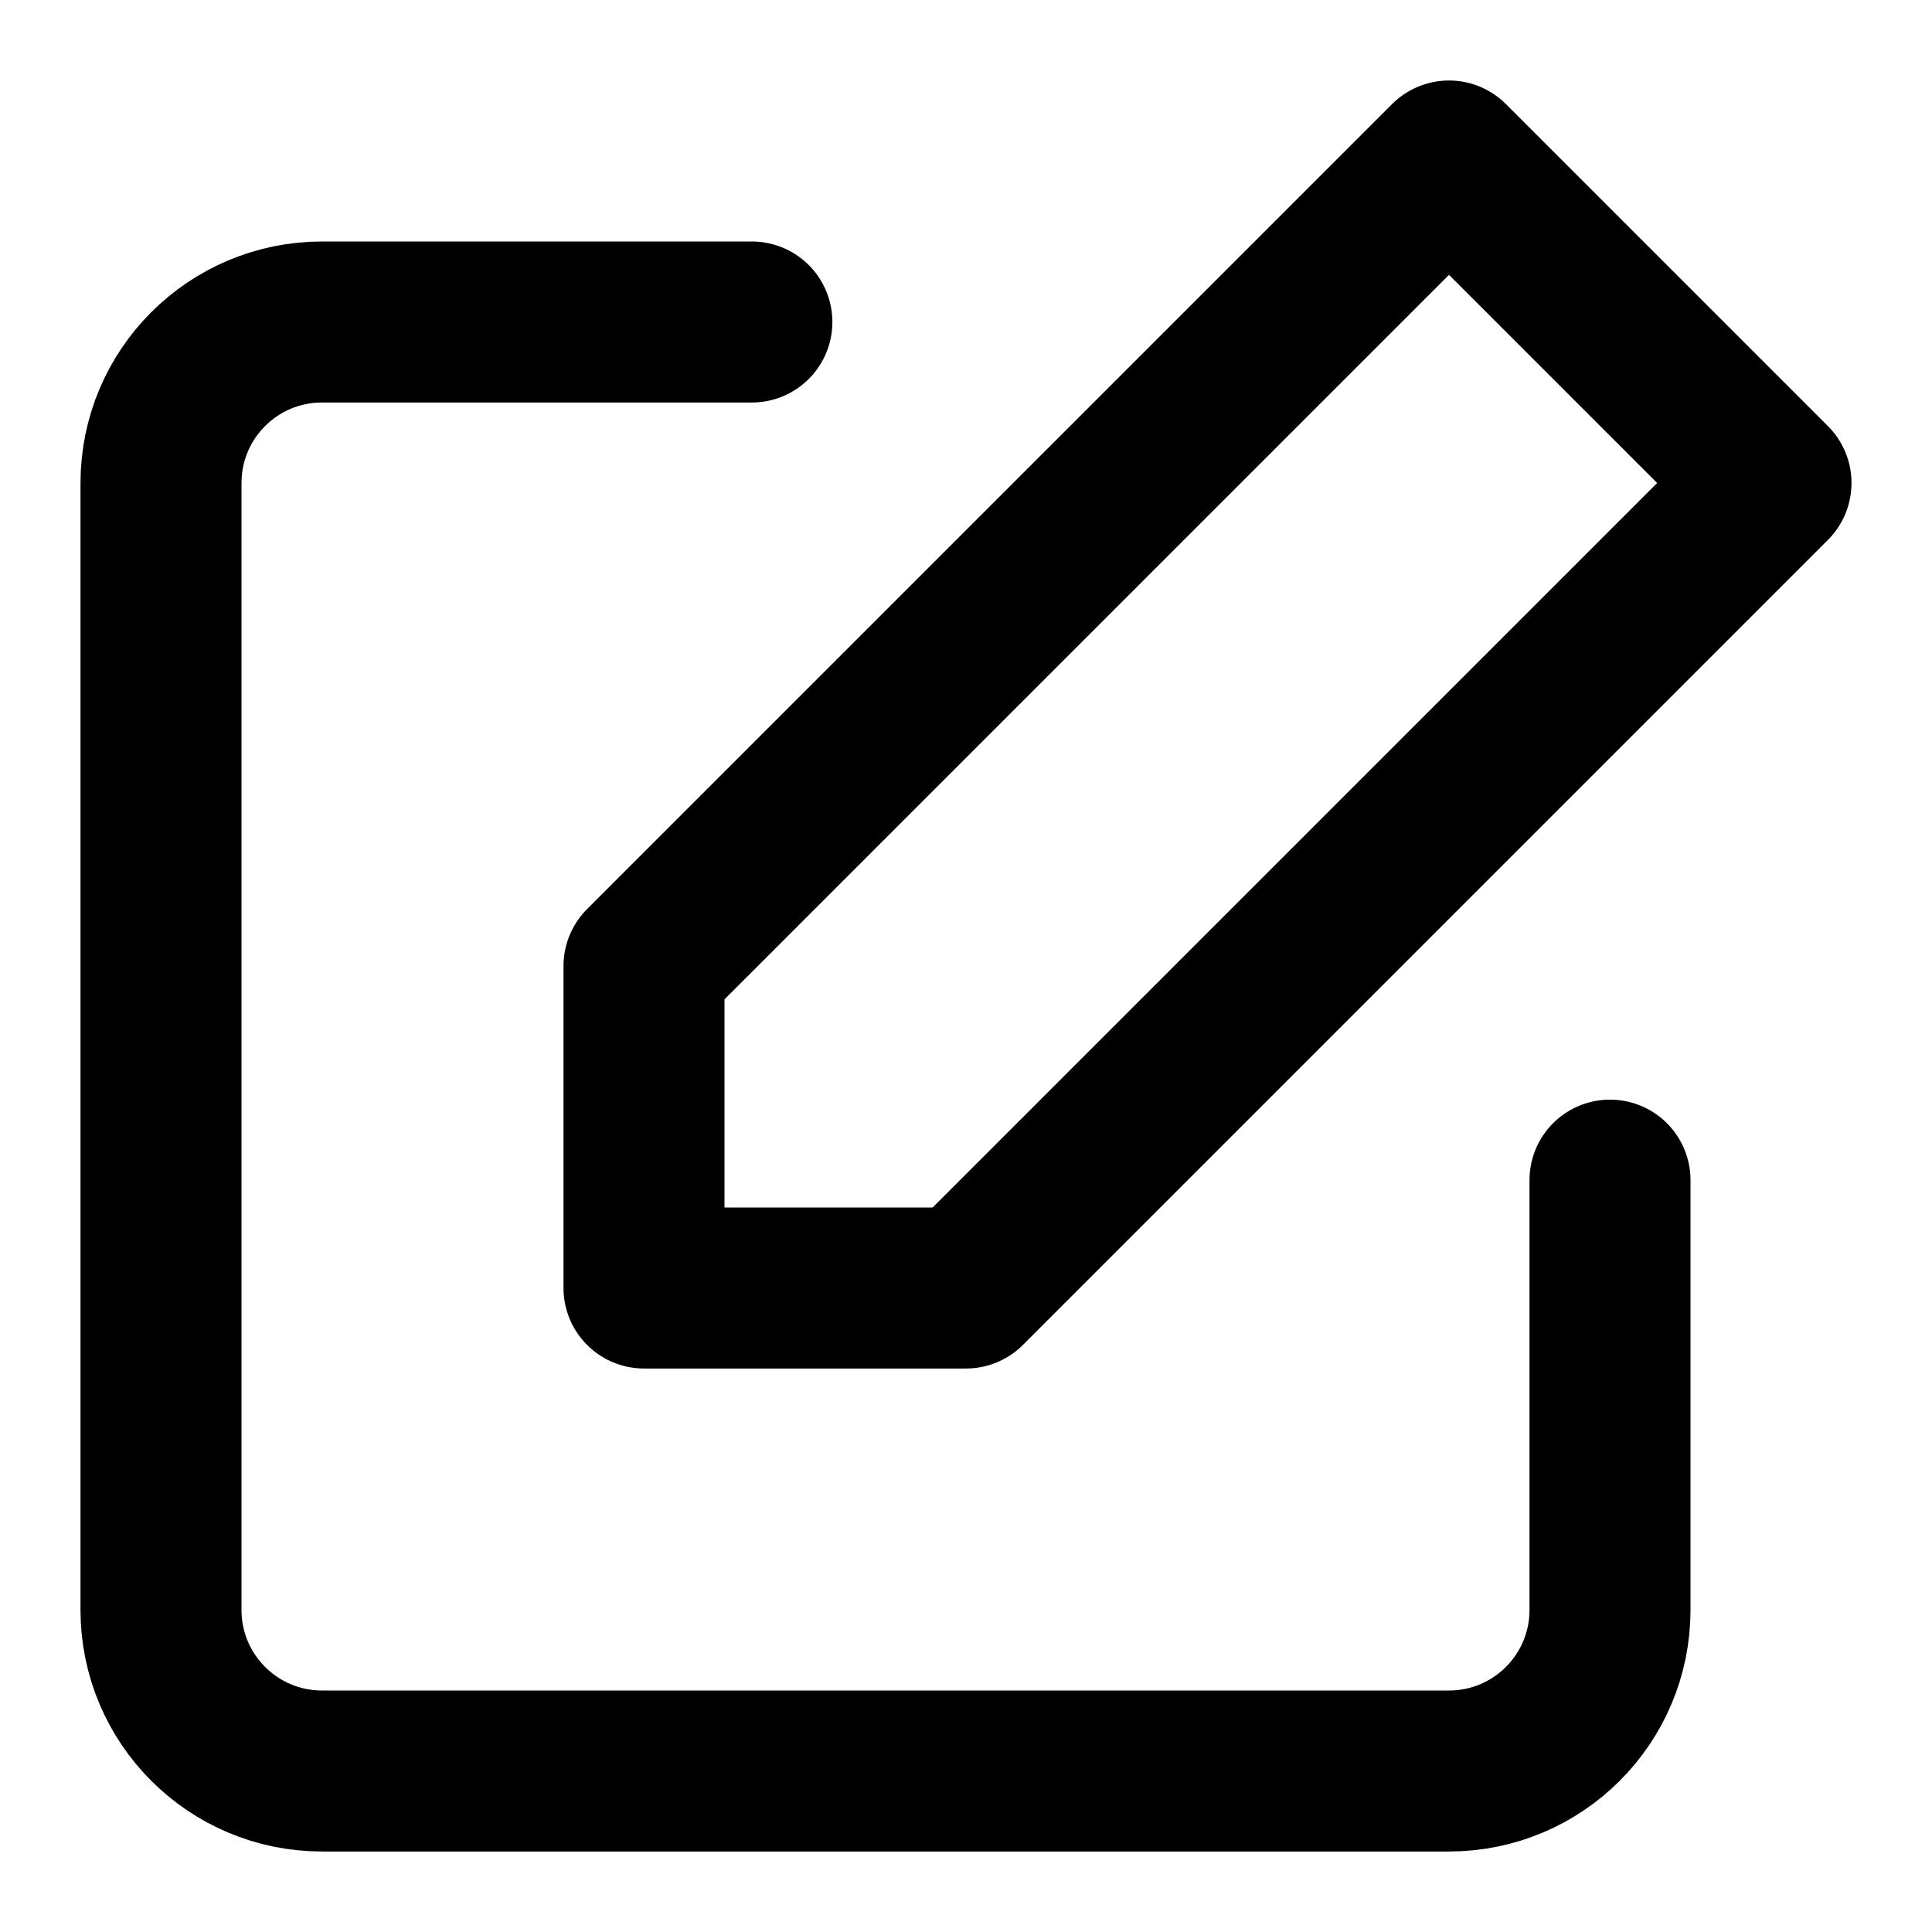
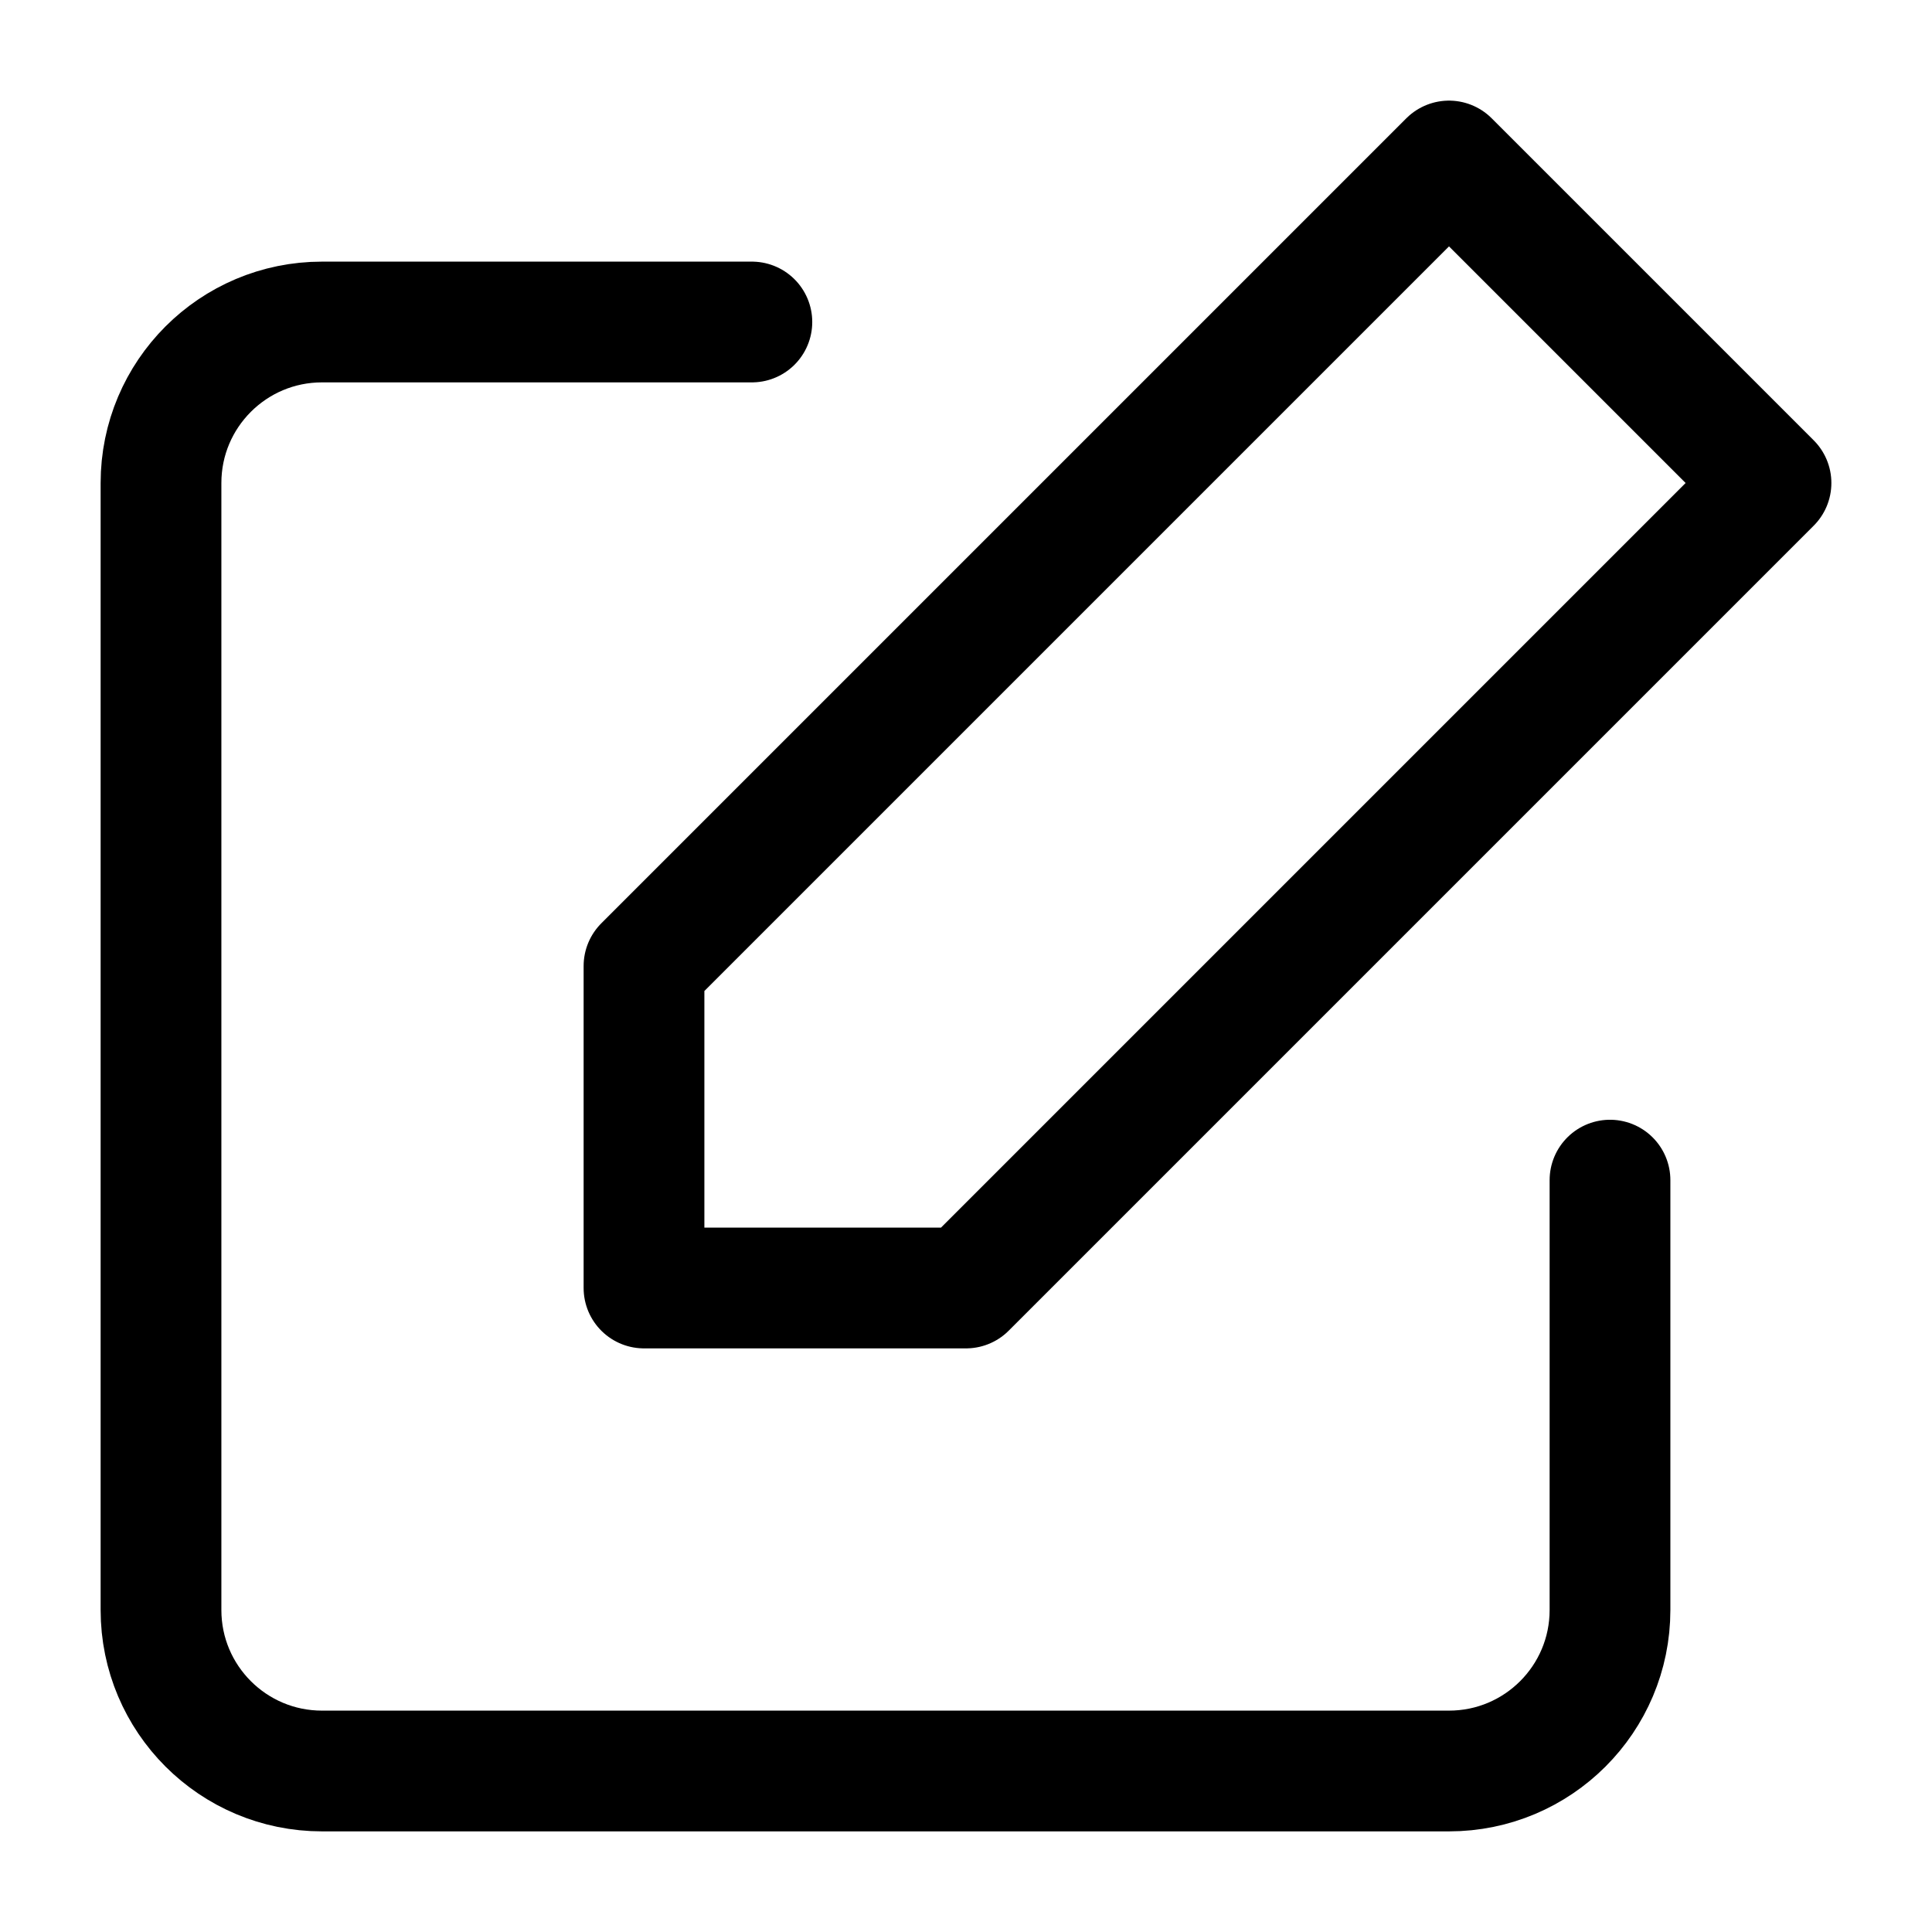
- <svg xmlns="http://www.w3.org/2000/svg" width="24" height="24" viewBox="0 0 24 24" fill="none" stroke="currentColor" stroke-width="2" stroke-linecap="round" stroke-linejoin="round" class="feather feather-edit">
+ <svg xmlns="http://www.w3.org/2000/svg" width="24" height="24" viewBox="0 0 24 24" fill="none" stroke="currentColor" stroke-width="1.5" stroke-linecap="round" stroke-linejoin="round" class="feather feather-edit">
  <path d="M20 14.66V20a2 2 0 0 1-2 2H4a2 2 0 0 1-2-2V6a2 2 0 0 1 2-2h5.34" />
  <polygon points="18 2 22 6 12 16 8 16 8 12 18 2" />
</svg>
